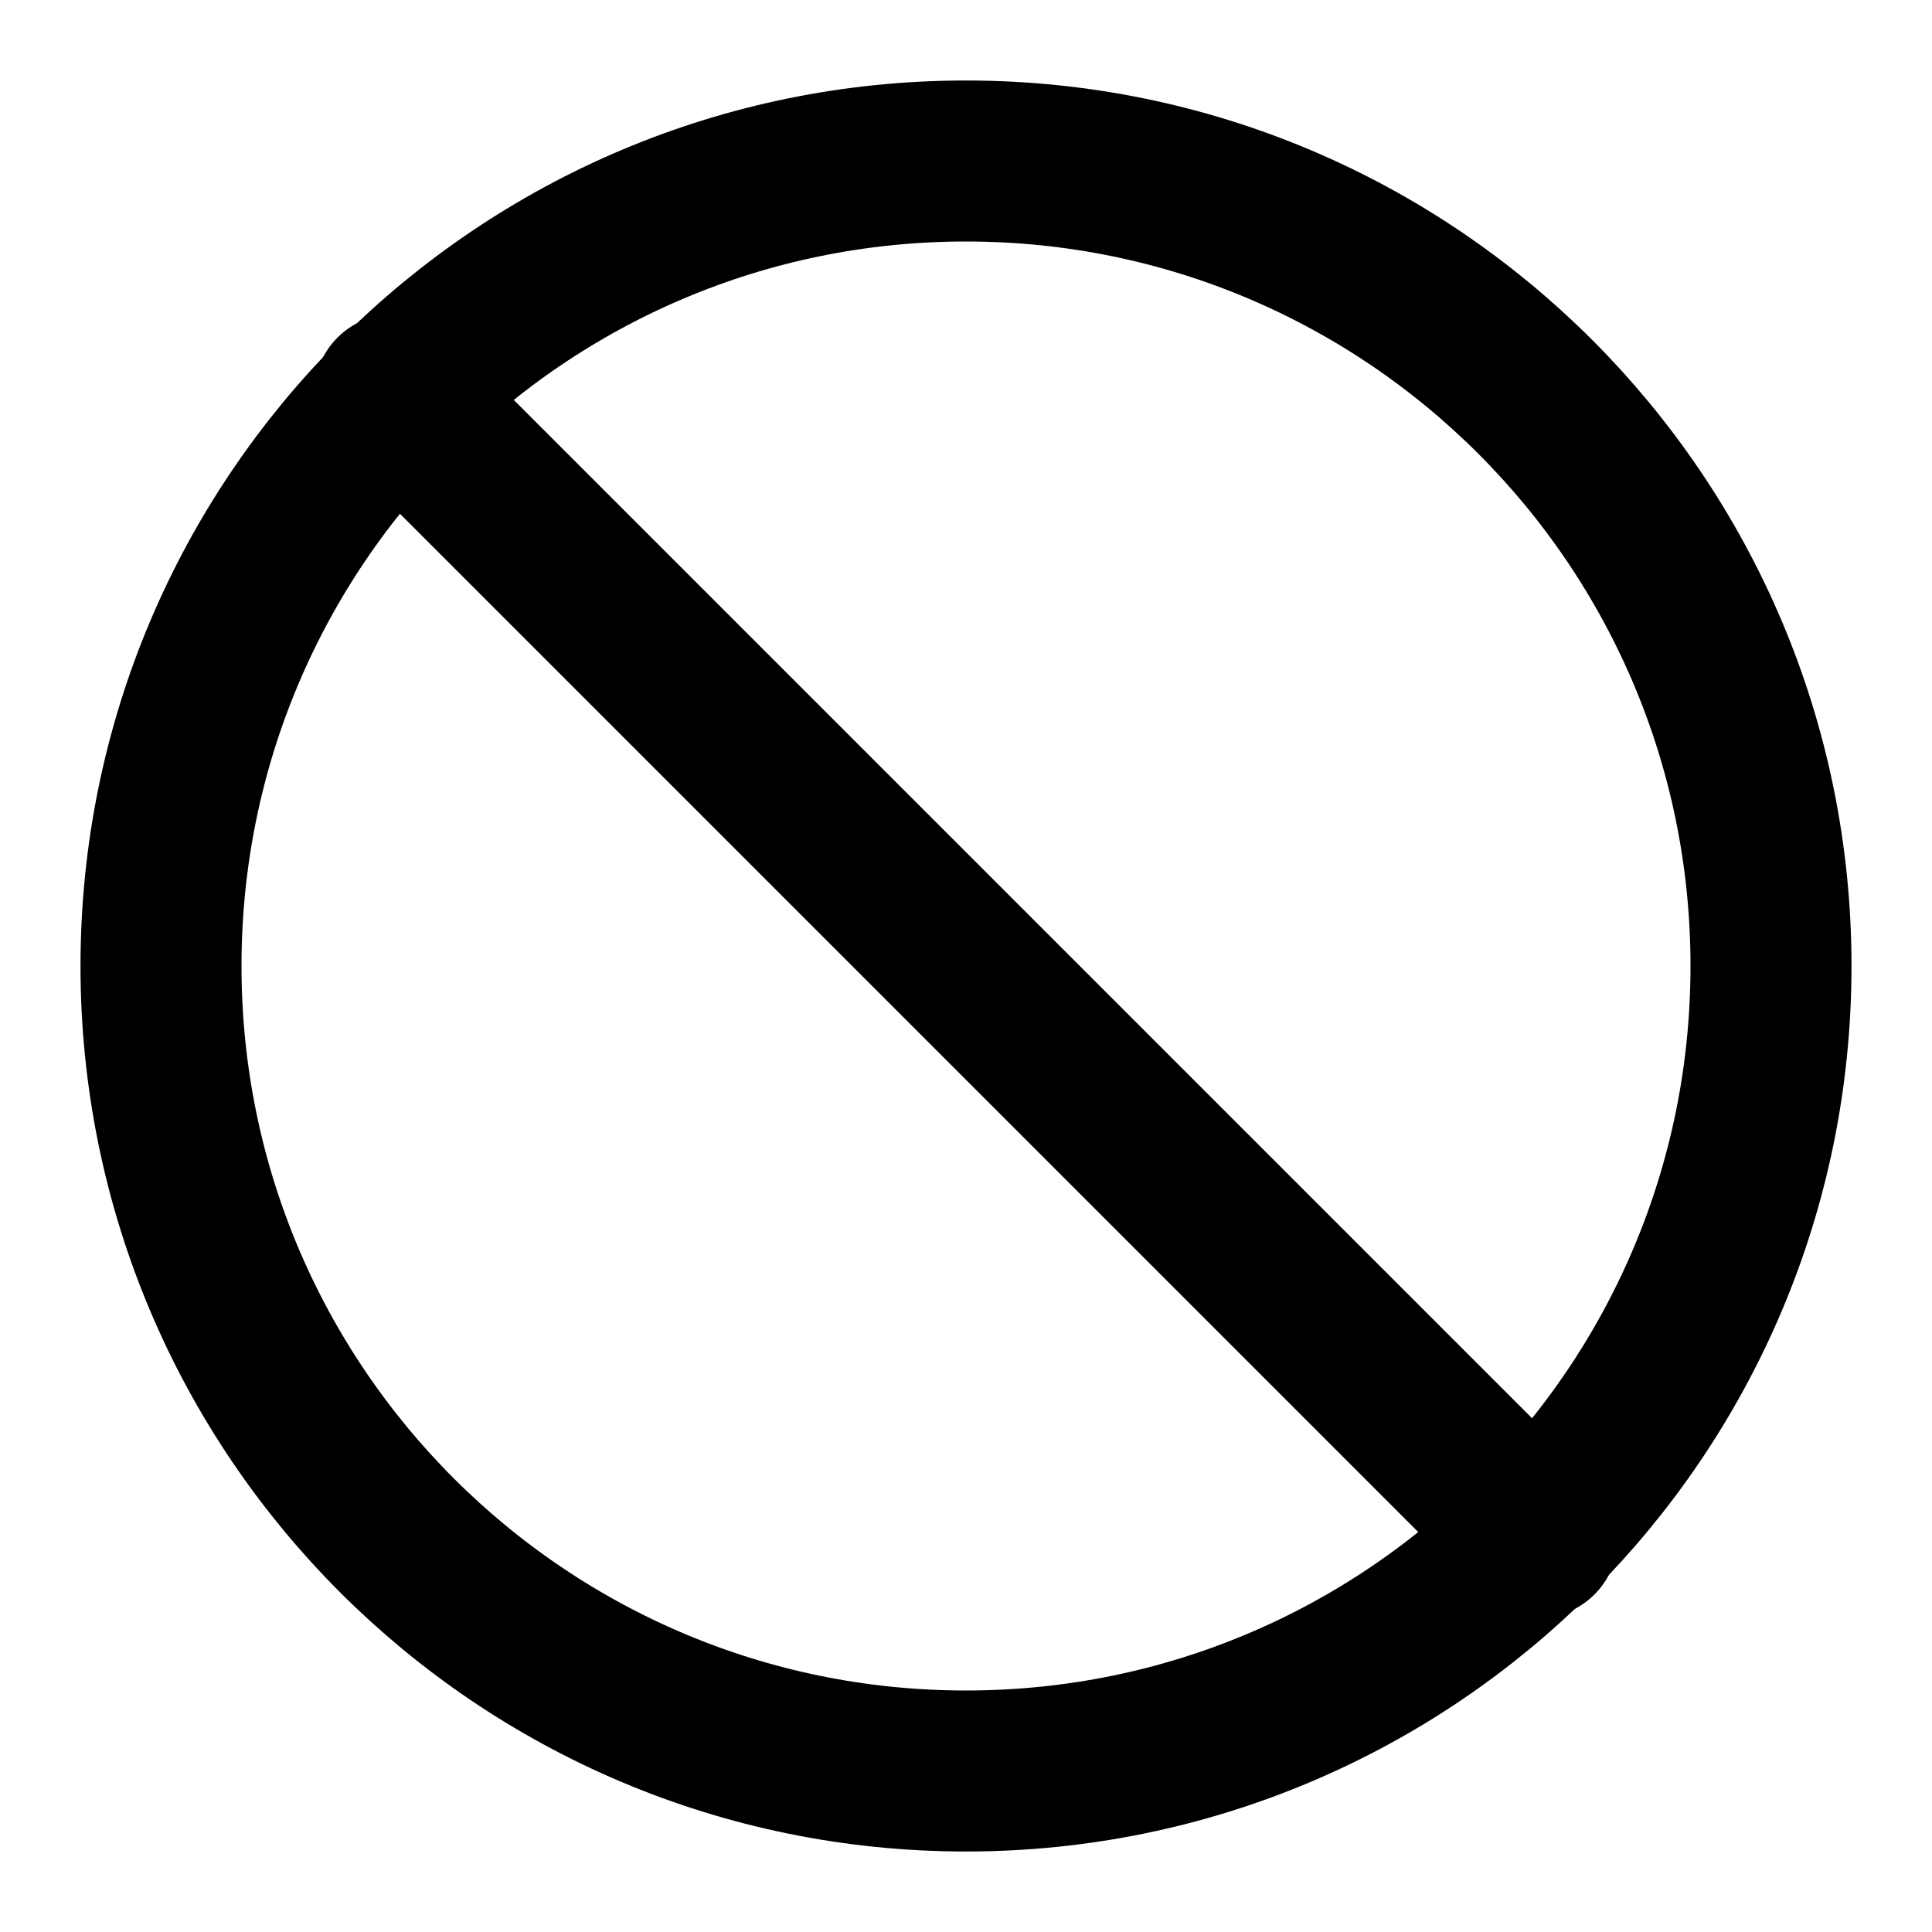
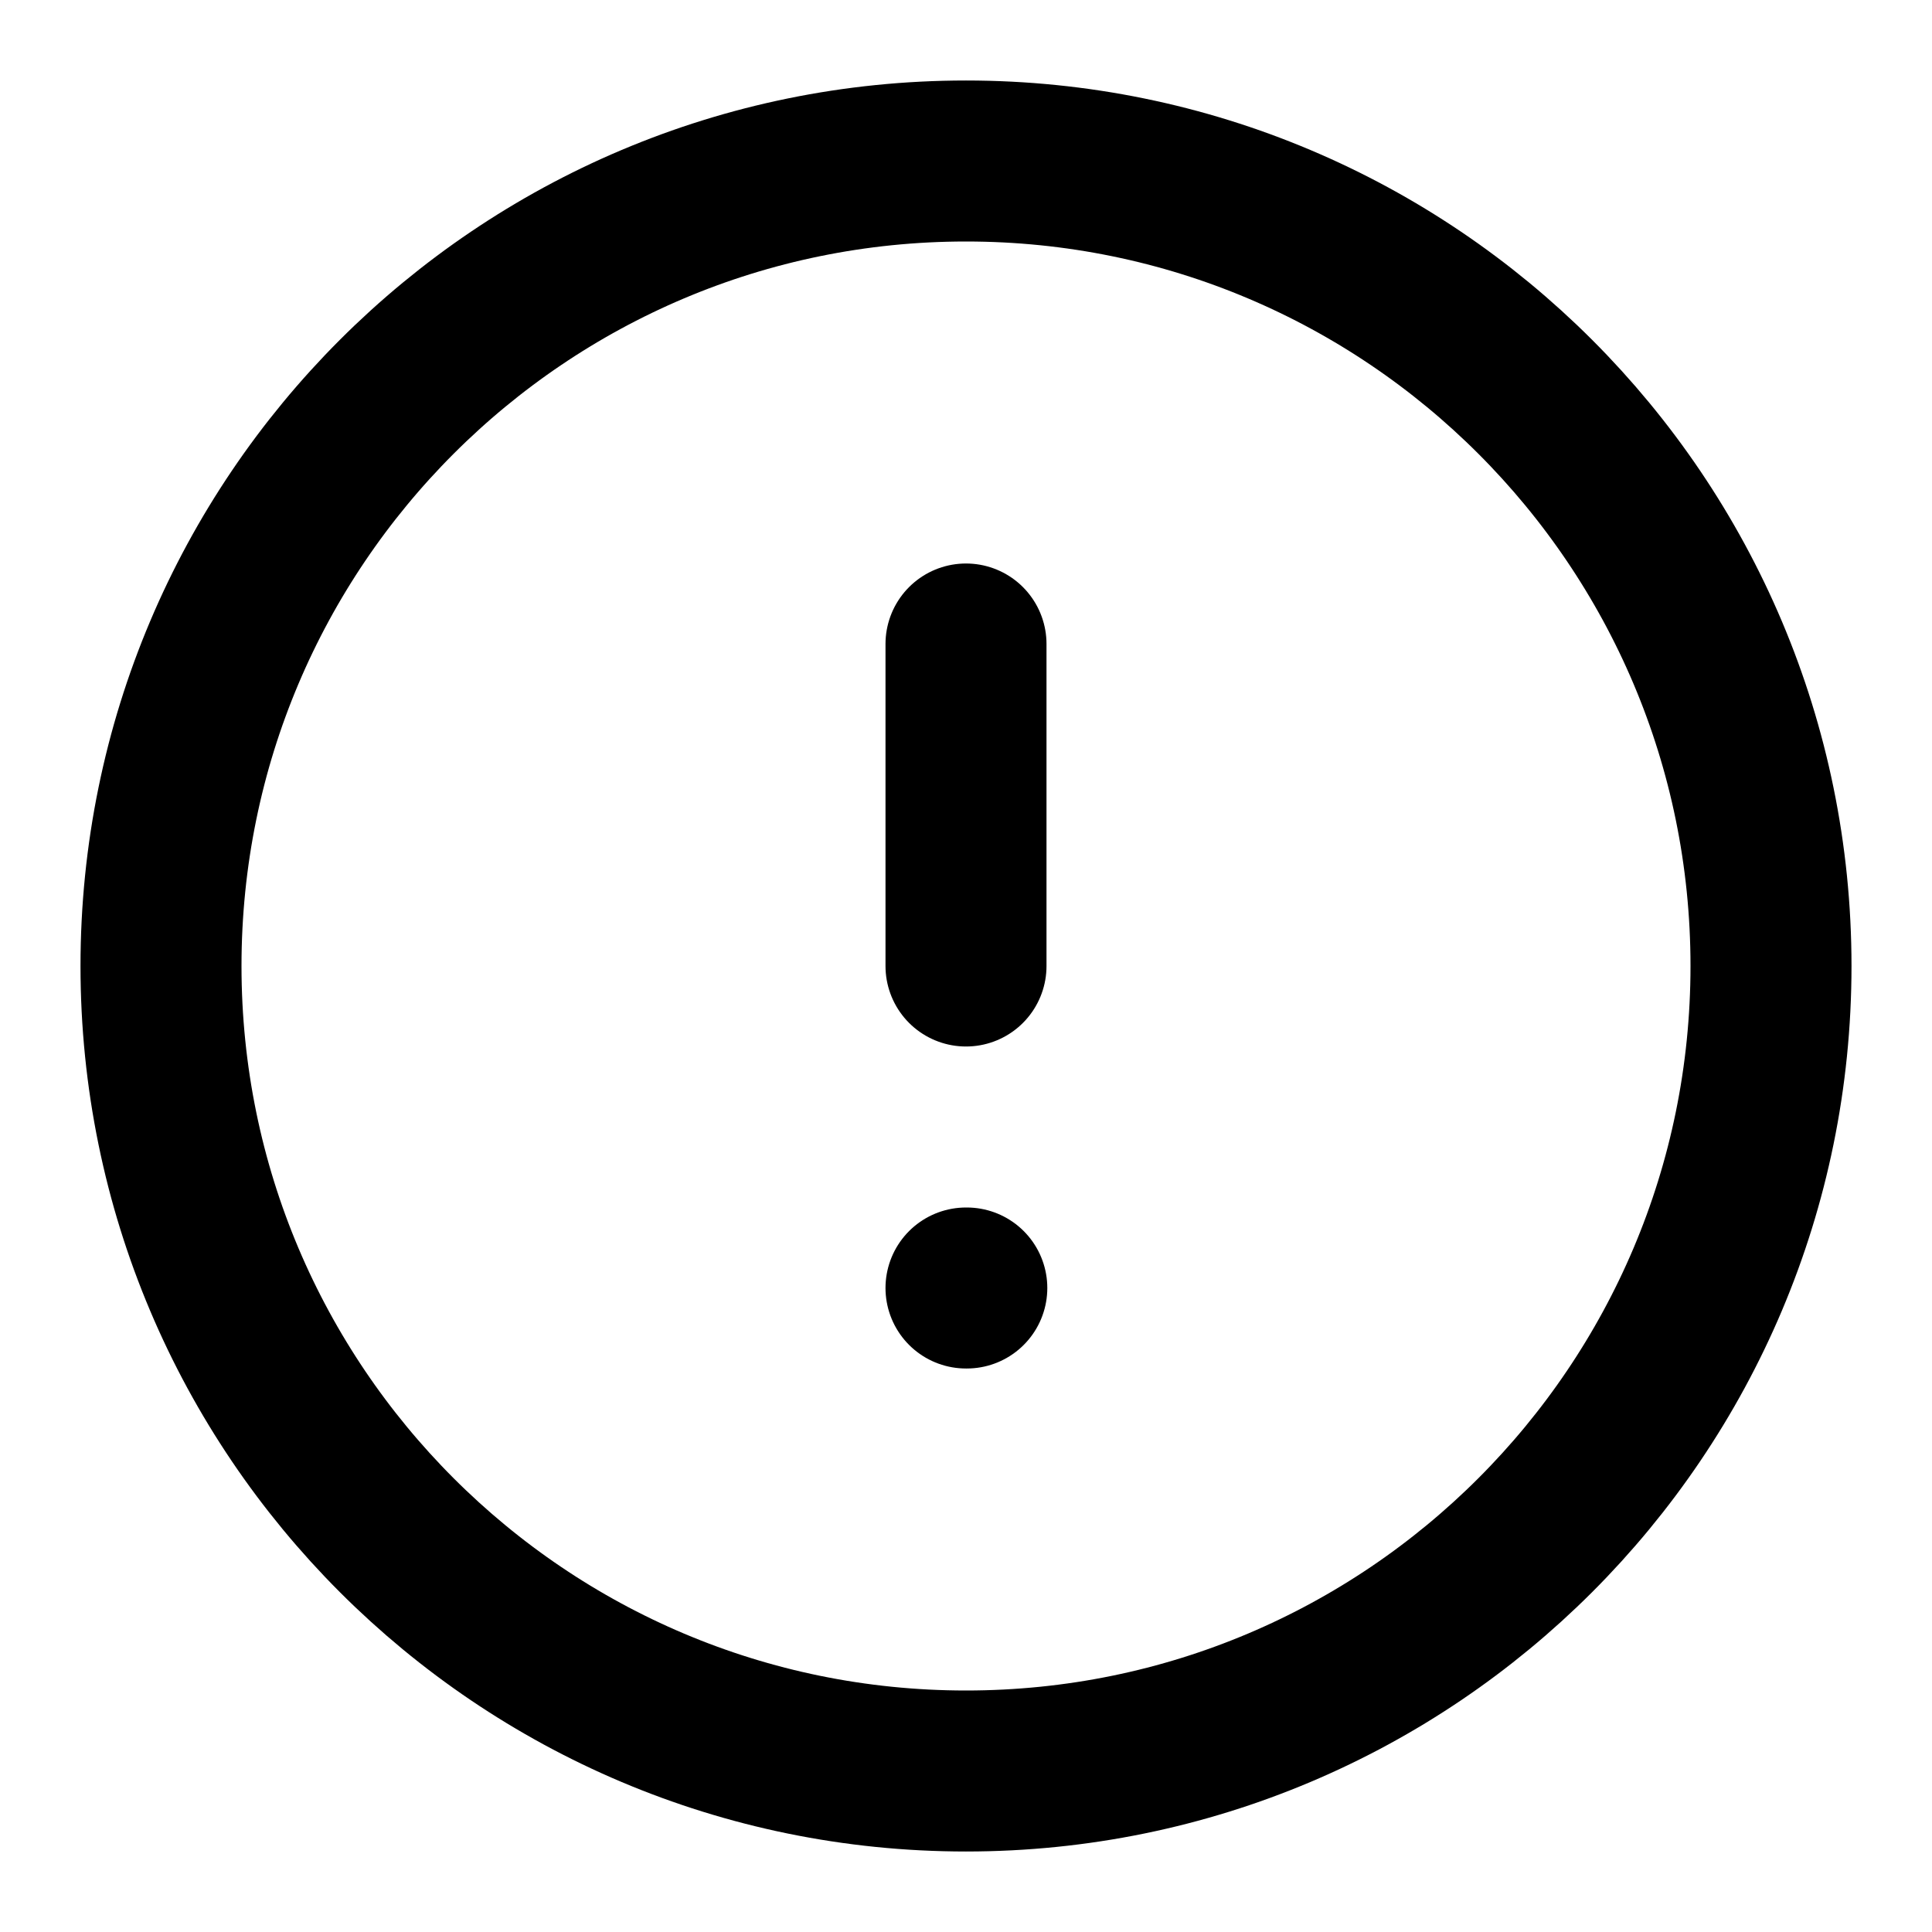
- <svg xmlns="http://www.w3.org/2000/svg" width="24" height="24" viewBox="0 0 24 24" fill="none" stroke="currentColor" stroke-width="2" stroke-linecap="round" stroke-linejoin="round" class="lucide lucide-ban-icon lucide-ban">
+ <svg xmlns="http://www.w3.org/2000/svg" width="24" height="24" viewBox="0 0 24 24" fill="none" stroke="currentColor" stroke-width="2" stroke-linecap="round" stroke-linejoin="round" class="lucide lucide-circle-alert-icon lucide-circle-alert">
  <circle cx="12" cy="12" r="10" />
-   <path d="m4.9 4.9 14.2 14.2" />
+   <line x1="12" x2="12" y1="8" y2="12" />
+   <line x1="12" x2="12.01" y1="16" y2="16" />
</svg>
